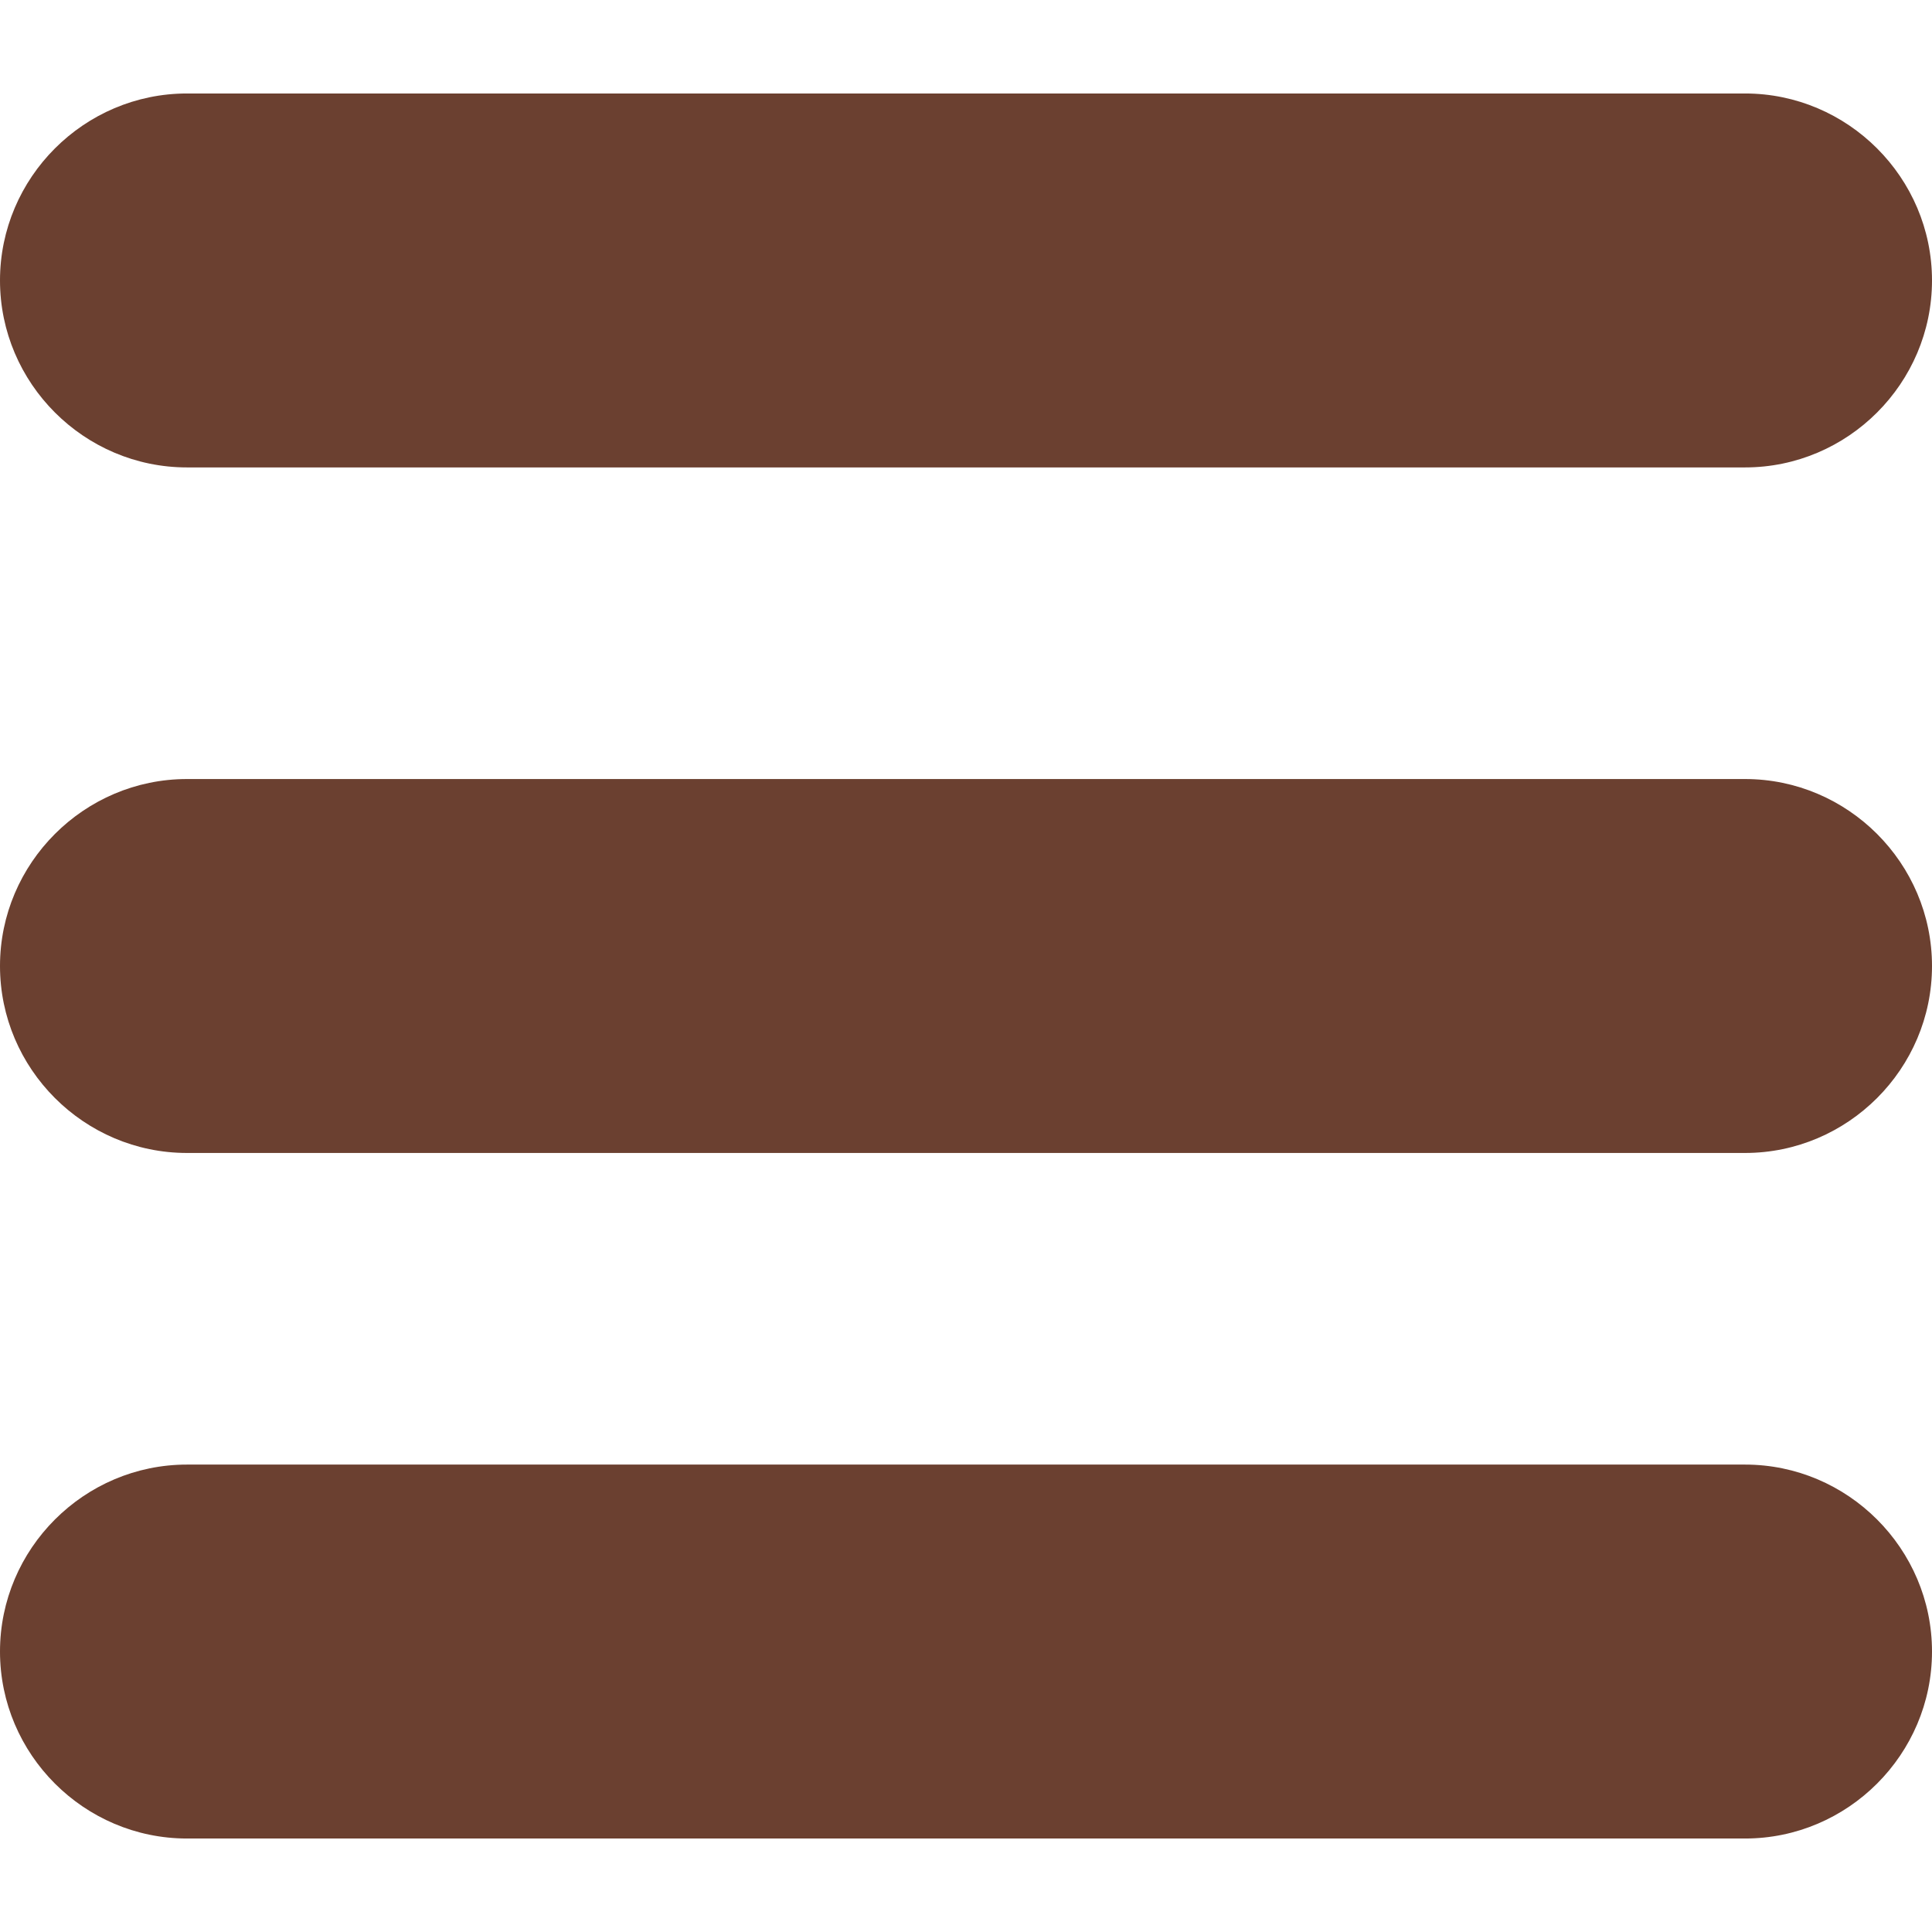
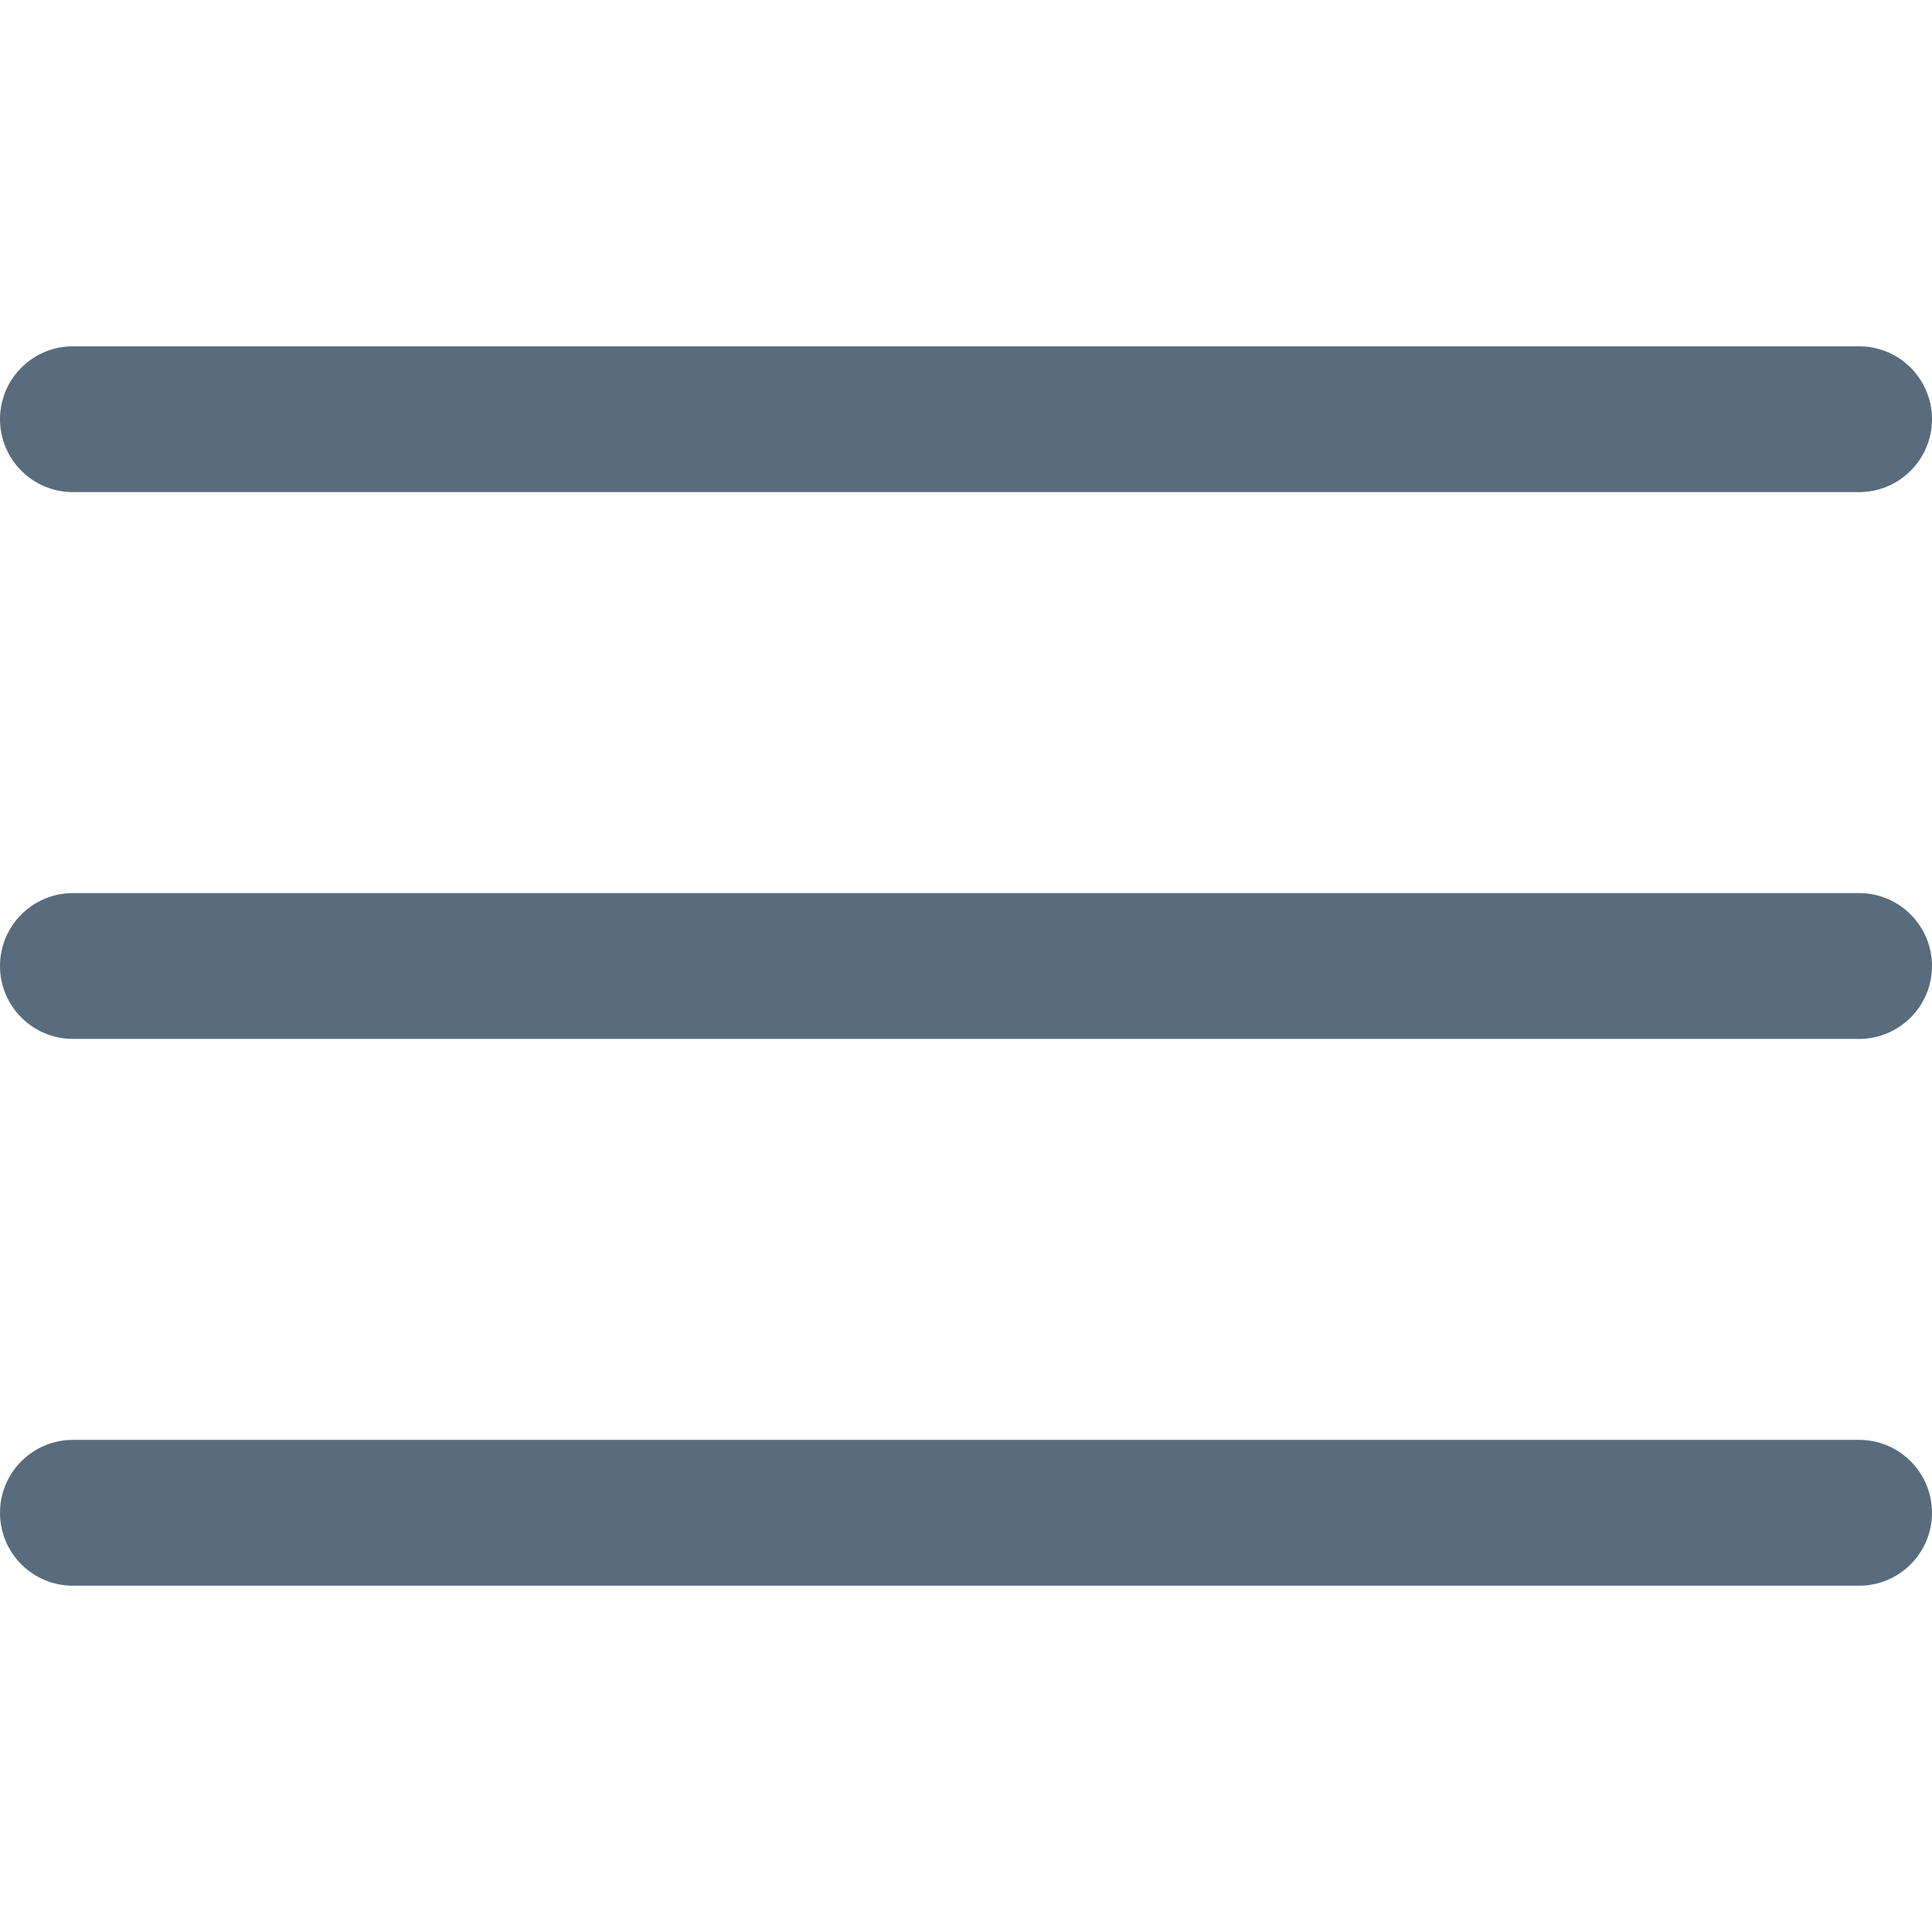
- <svg xmlns="http://www.w3.org/2000/svg" version="1.1" id="Capa_1" x="0px" y="0px" width="512px" height="512px" viewBox="0 0 124 124" style="enable-background:new 0 0 124 124;" xml:space="preserve">
+ <svg xmlns="http://www.w3.org/2000/svg" version="1.1" id="Capa_1" x="0px" y="0px" viewBox="0 0 53 53" style="enable-background:new 0 0 53 53;" xml:space="preserve" width="512px" height="512px">
  <g>
-     <path d="M112,6H12C5.4,6,0,11.4,0,18s5.4,12,12,12h100c6.6,0,12-5.4,12-12S118.6,6,112,6z" fill="#6b4030" />
-     <path d="M112,50H12C5.4,50,0,55.4,0,62c0,6.6,5.4,12,12,12h100c6.6,0,12-5.4,12-12C124,55.4,118.6,50,112,50z" fill="#6b4030" />
-     <path d="M112,94H12c-6.6,0-12,5.4-12,12s5.4,12,12,12h100c6.6,0,12-5.4,12-12S118.6,94,112,94z" fill="#6b4030" />
+     <g>
+       <path d="M2,13.5h49c1.104,0,2-0.896,2-2s-0.896-2-2-2H2c-1.104,0-2,0.896-2,2S0.896,13.5,2,13.5z" fill="#586c7d" />
+       <path d="M2,28.5h49c1.104,0,2-0.896,2-2s-0.896-2-2-2H2c-1.104,0-2,0.896-2,2S0.896,28.5,2,28.5z" fill="#586c7d" />
+       <path d="M2,43.5h49c1.104,0,2-0.896,2-2s-0.896-2-2-2H2c-1.104,0-2,0.896-2,2S0.896,43.5,2,43.5z" fill="#586c7d" />
+     </g>
  </g>
  <g>
</g>
  <g>
</g>
  <g>
</g>
  <g>
</g>
  <g>
</g>
  <g>
</g>
  <g>
</g>
  <g>
</g>
  <g>
</g>
  <g>
</g>
  <g>
</g>
  <g>
</g>
  <g>
</g>
  <g>
</g>
  <g>
</g>
</svg>
